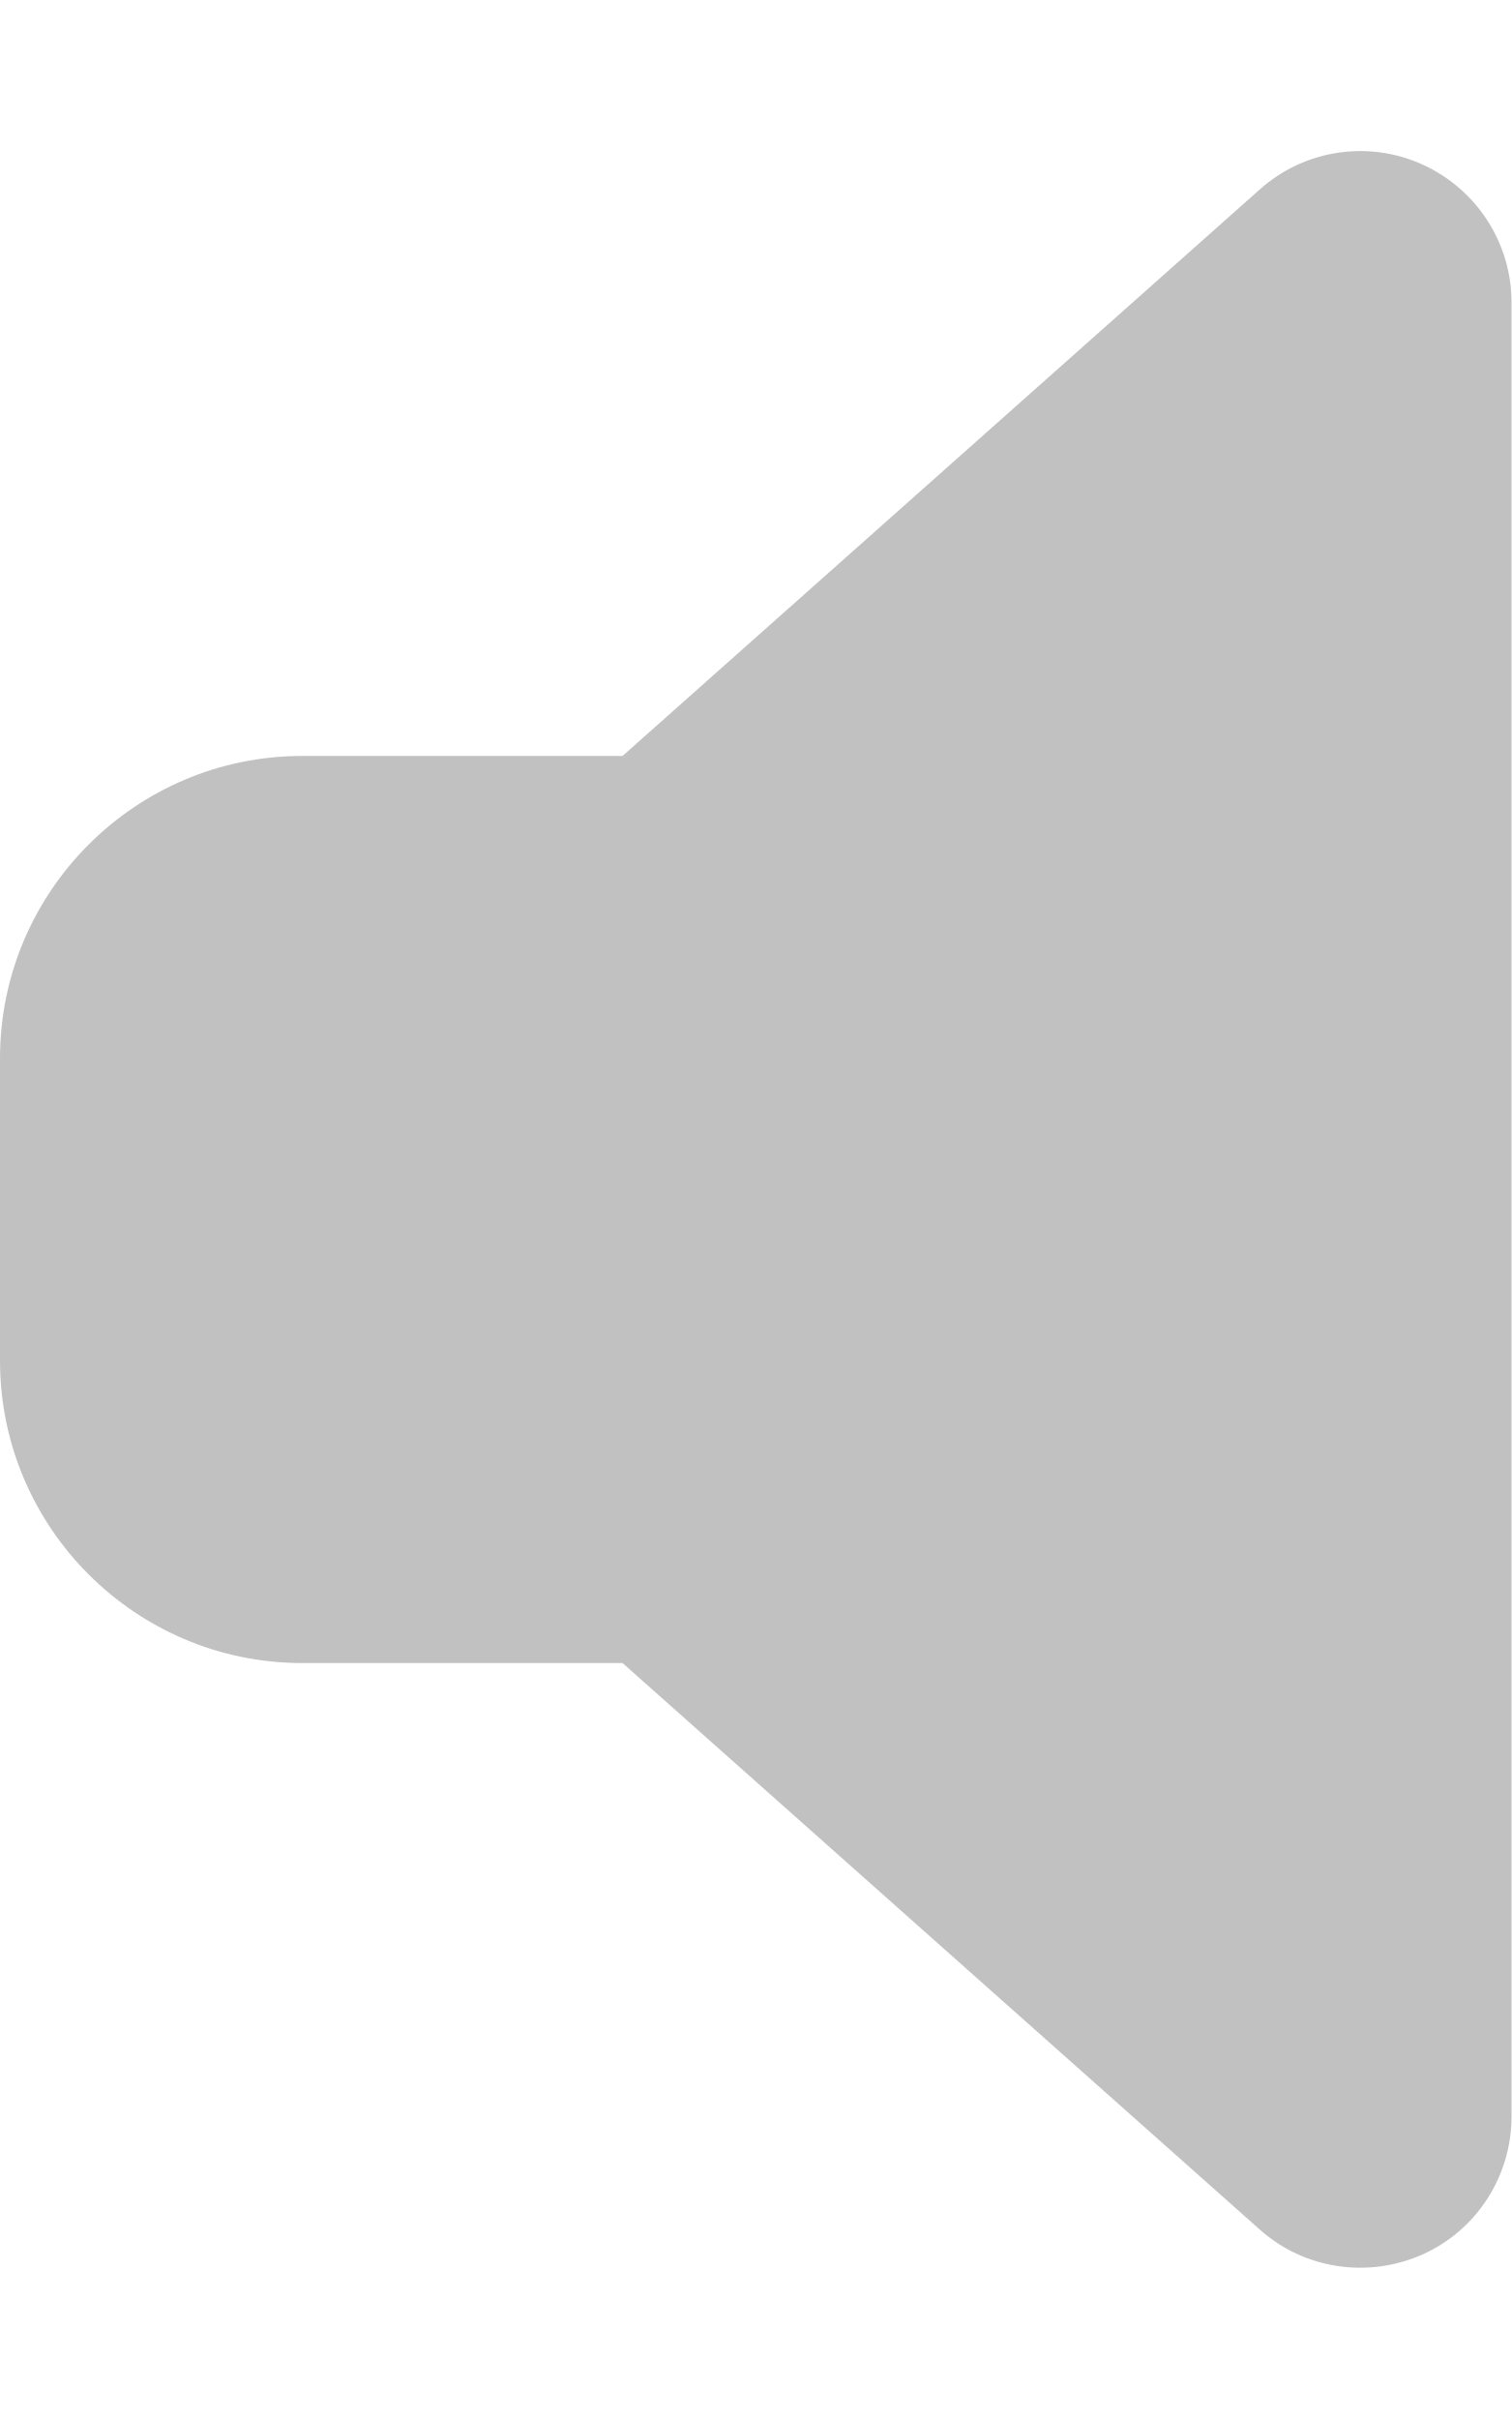
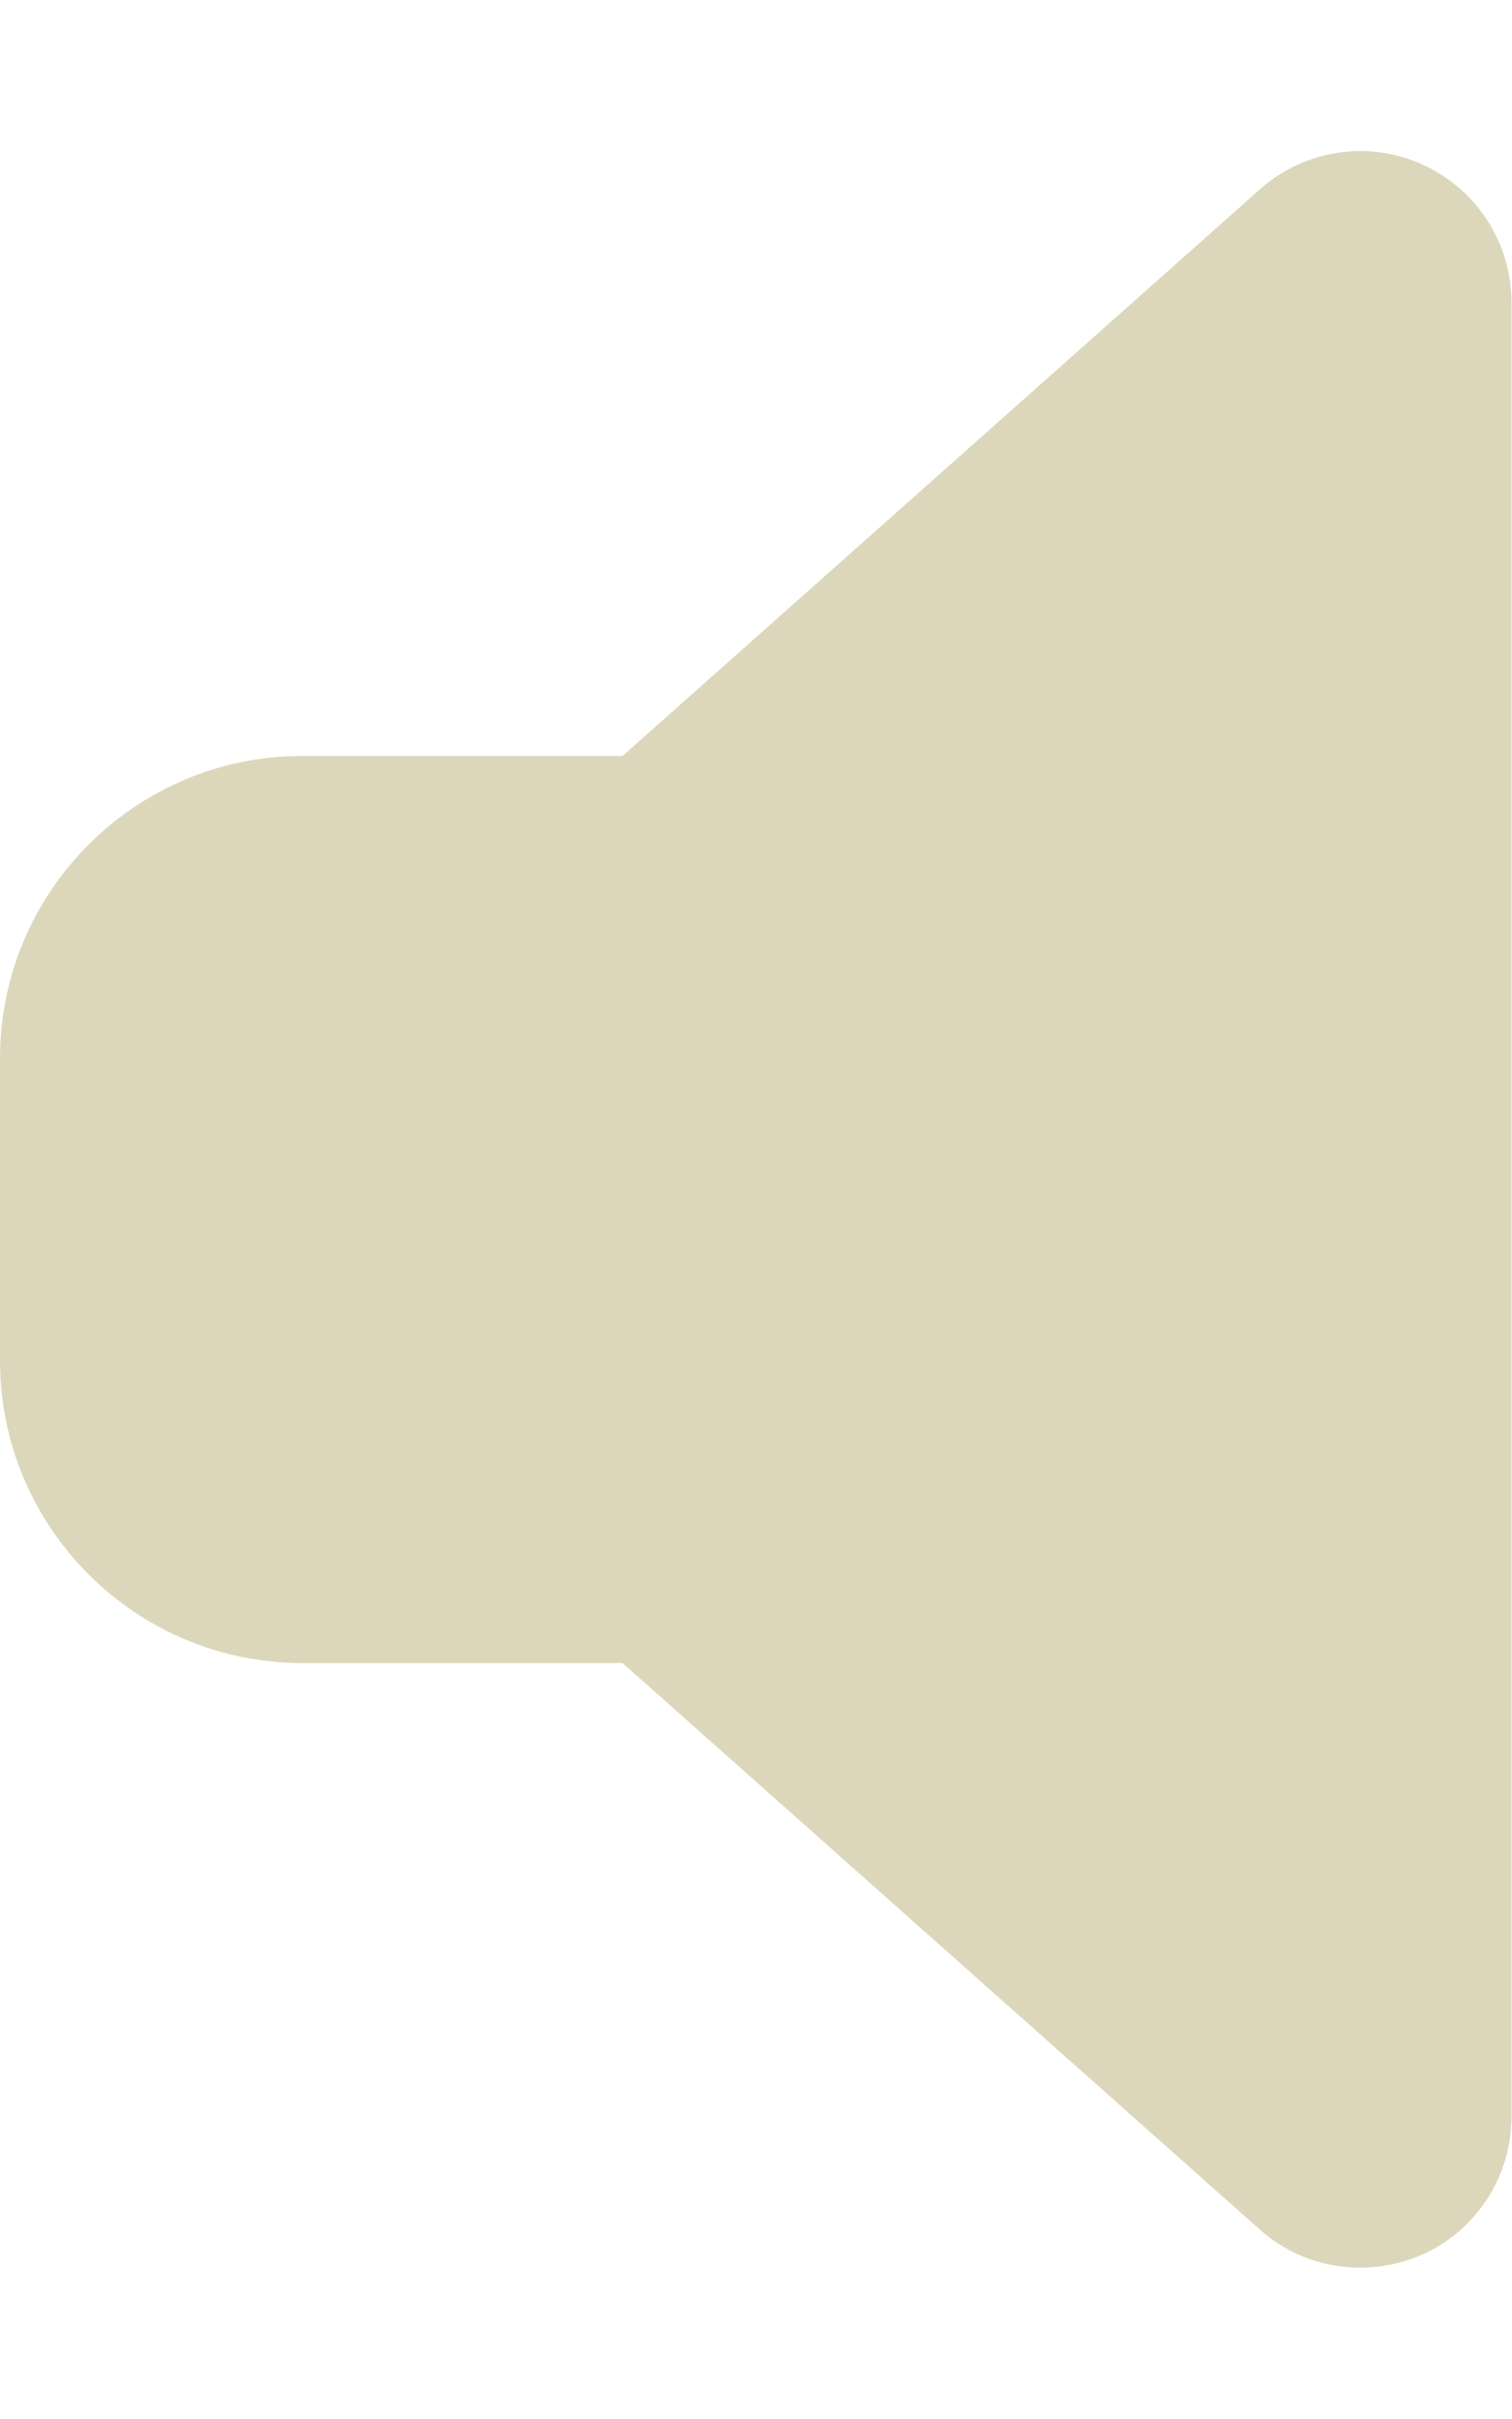
<svg xmlns="http://www.w3.org/2000/svg" viewBox="0 0 320 512">
-   <path fill="#c1c1c1" d="M320 64c0-12.6-7.4-24-18.9-29.2s-25-3.1-34.4 5.3L131.8 160 64 160c-35.3 0-64 28.7-64 64l0 64c0 35.3 28.7 64 64 64l67.8 0L266.7 471.9c9.4 8.4 22.9 10.4 34.4 5.3S320 460.6 320 448l0-384z" />
+   <path fill="#dcd7ba" d="M320 64c0-12.6-7.4-24-18.9-29.2s-25-3.1-34.4 5.3L131.8 160 64 160c-35.3 0-64 28.7-64 64l0 64c0 35.3 28.7 64 64 64l67.8 0L266.7 471.9c9.4 8.4 22.9 10.4 34.4 5.3S320 460.6 320 448l0-384z" />
</svg>
